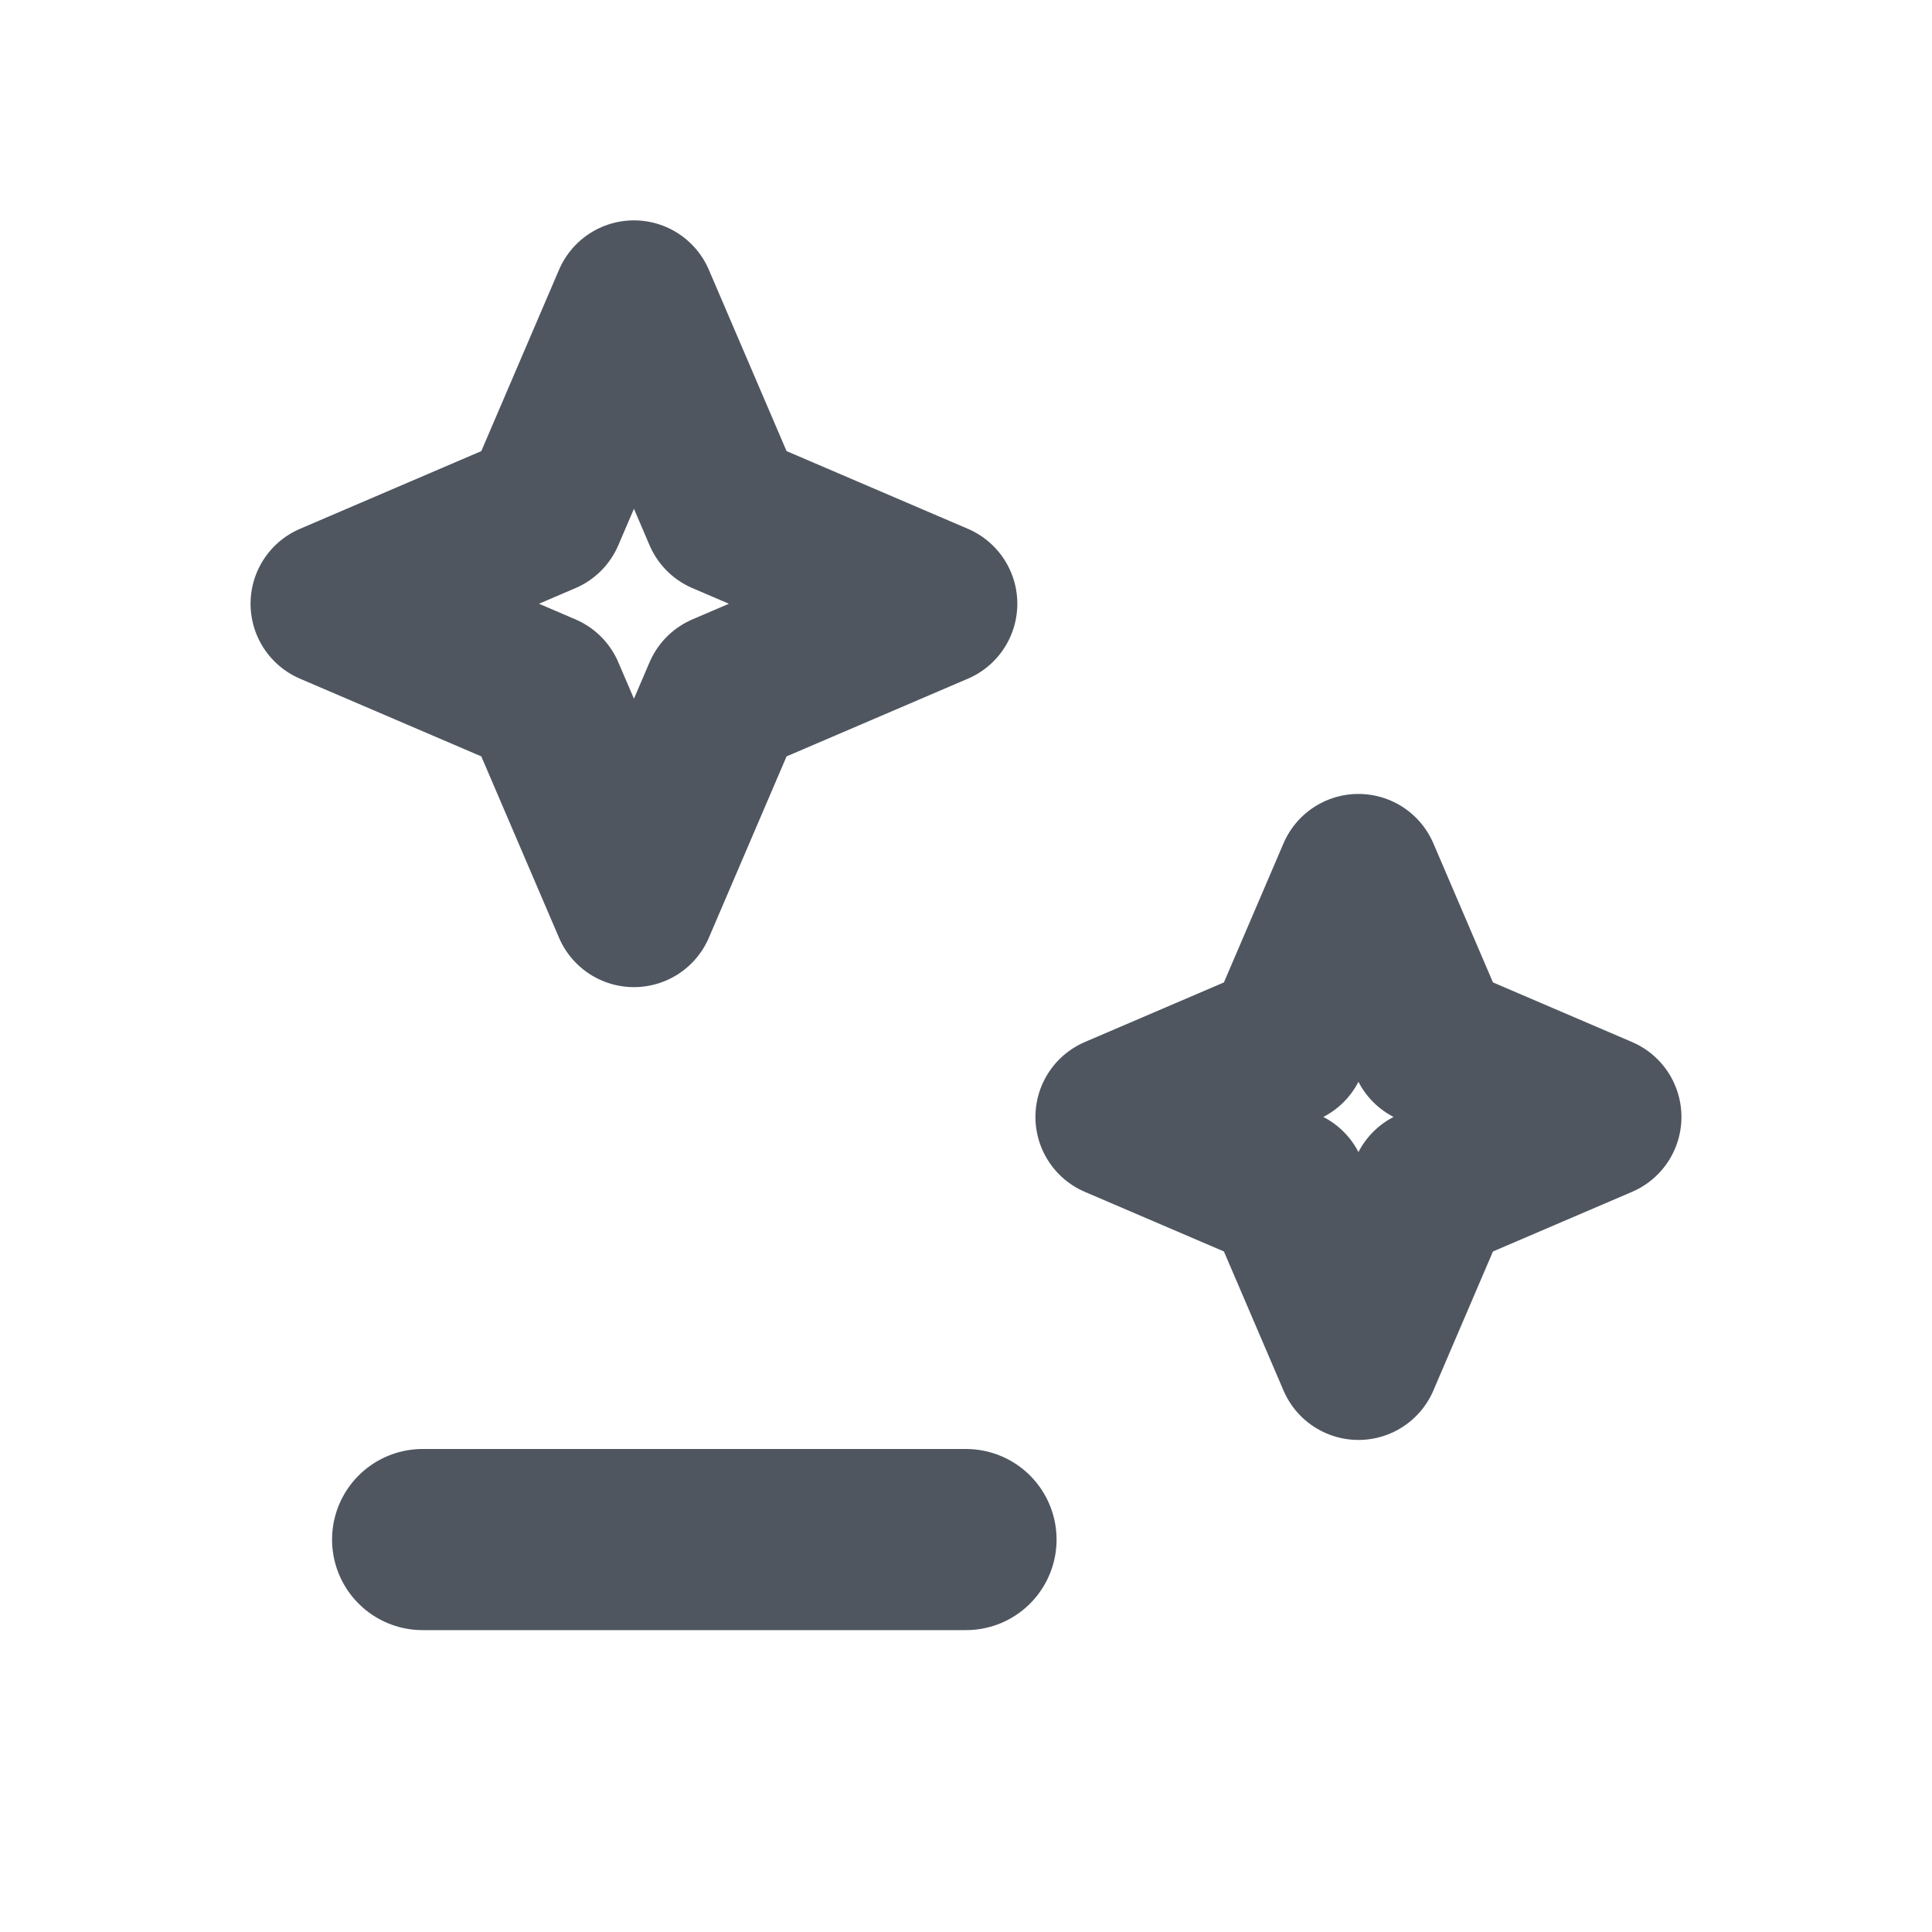
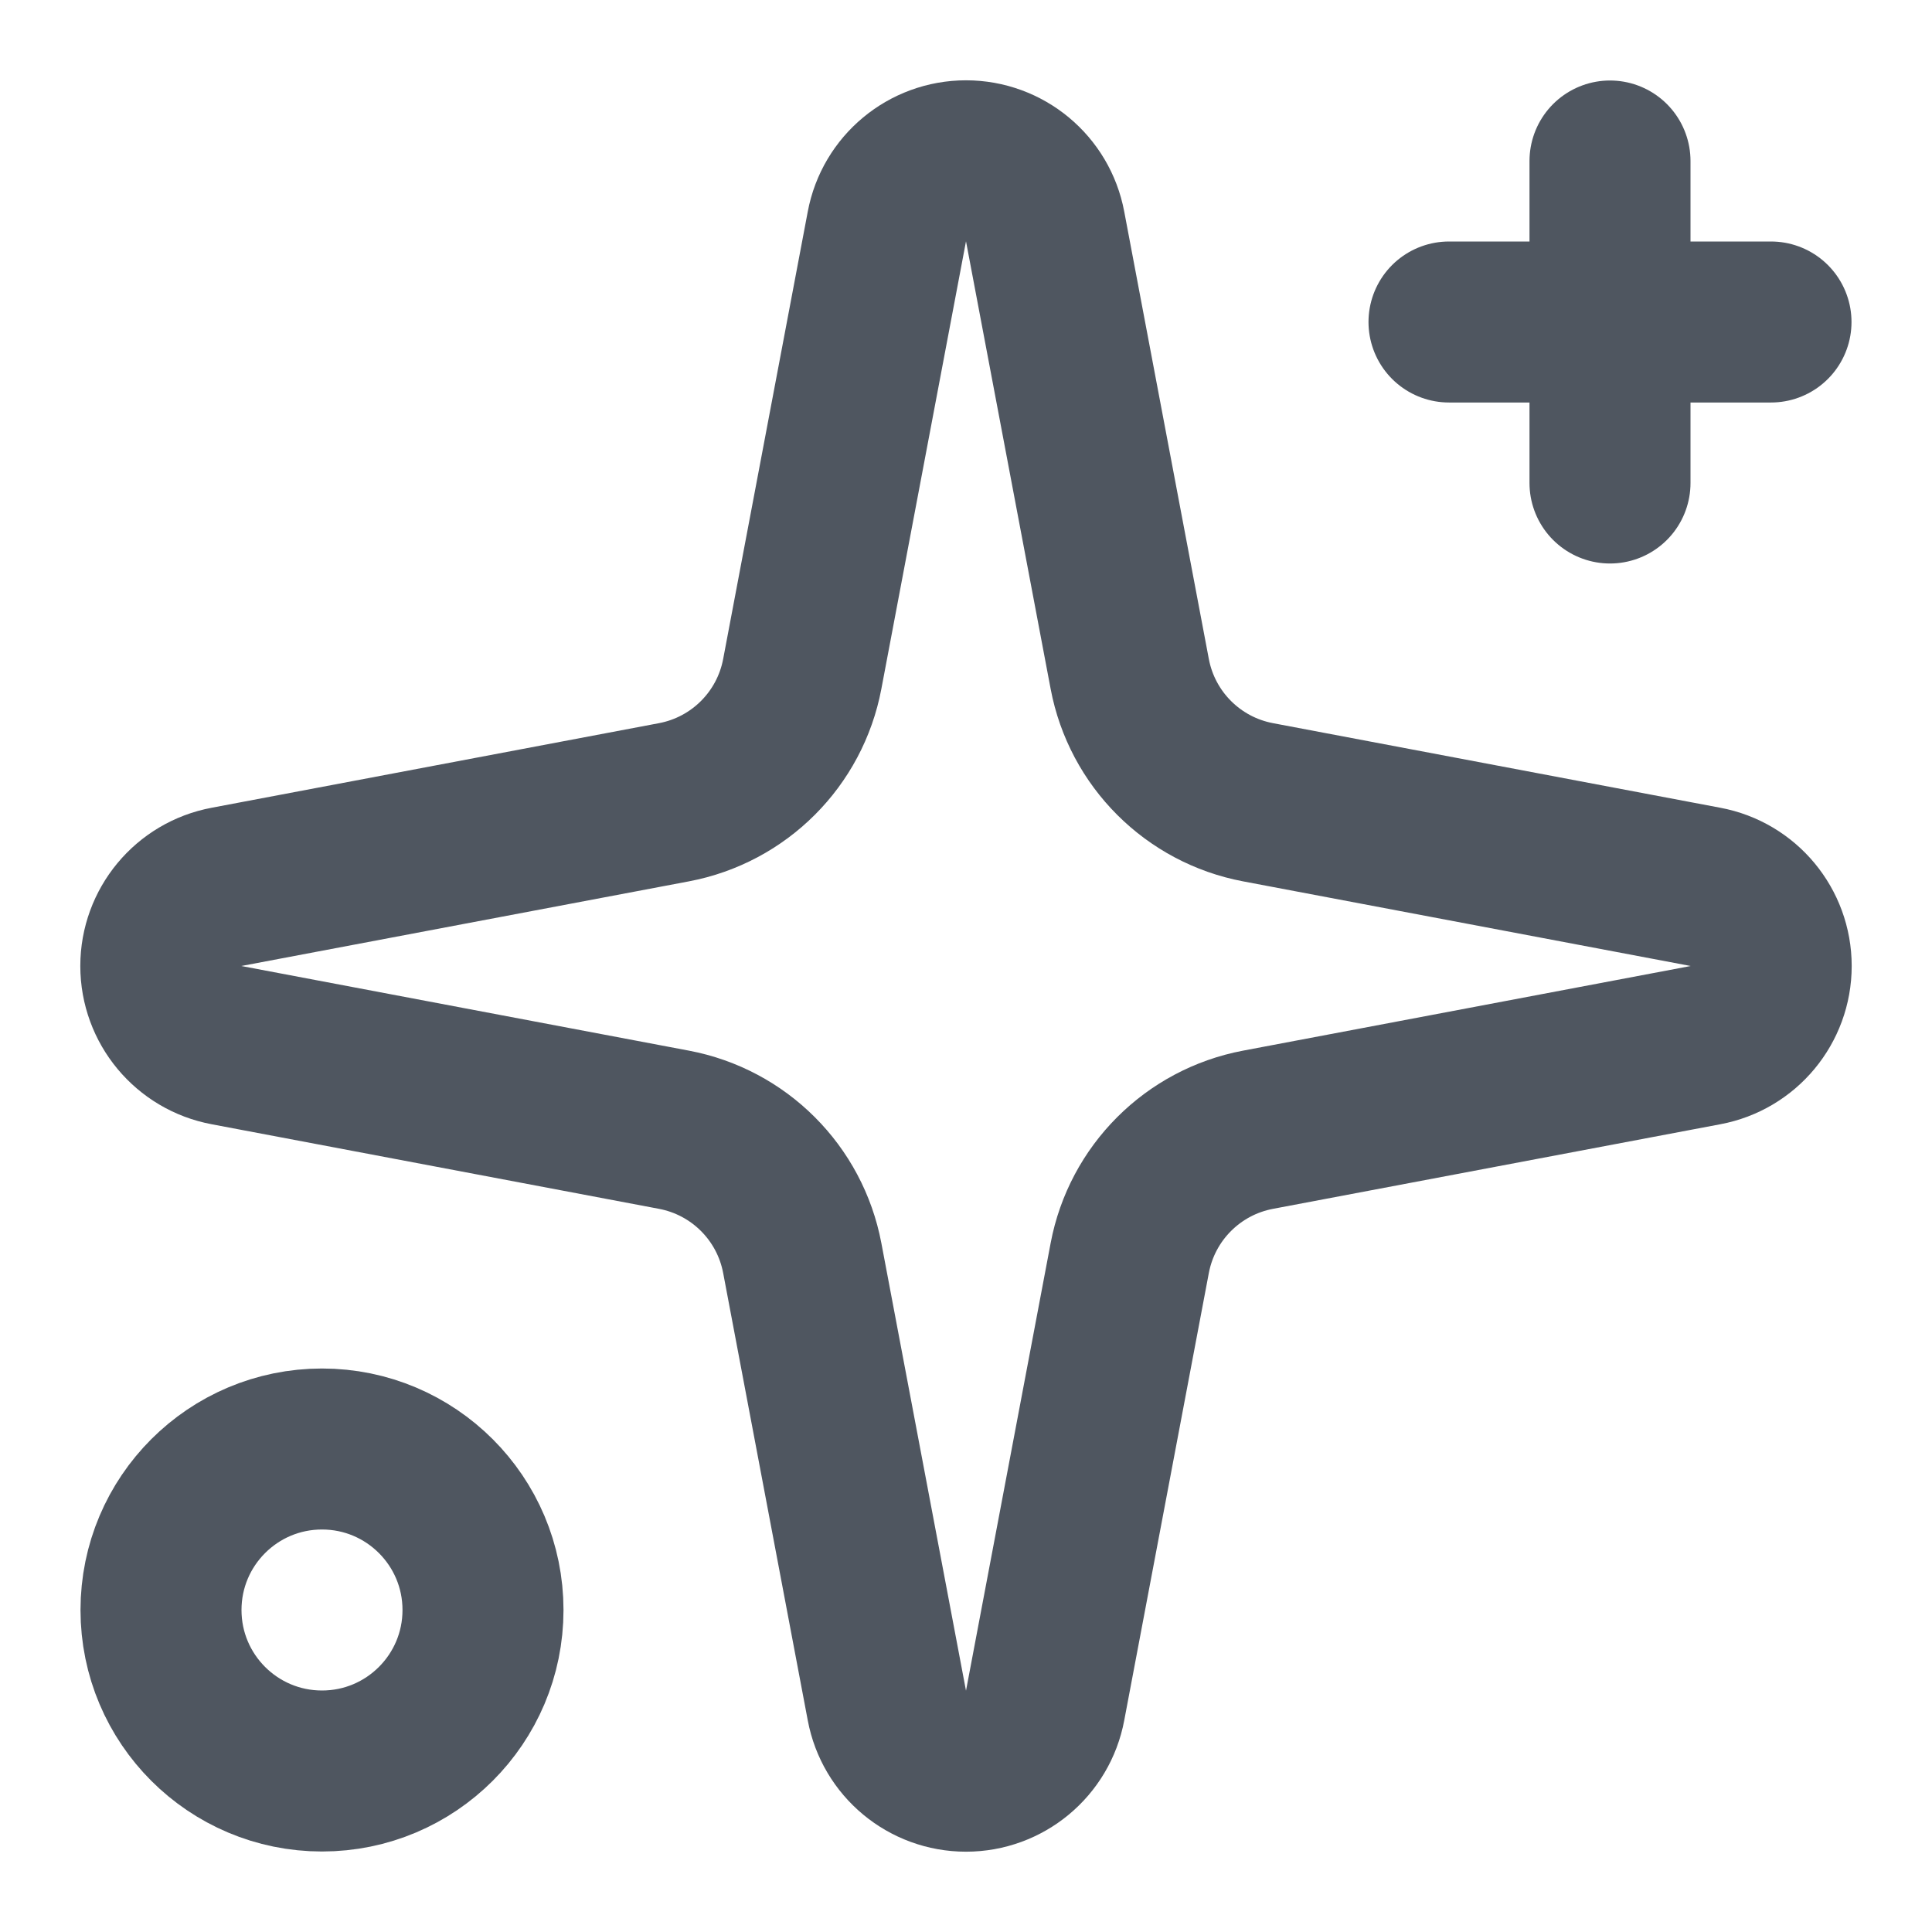
- <svg xmlns="http://www.w3.org/2000/svg" width="16" height="16" viewBox="0 0 16 16" fill="none">
-   <path d="M5.25 2.5L6 4.25L7.75 5L6 5.75L5.25 7.5L4.5 5.75L2.75 5L4.5 4.25L5.25 2.5Z" stroke="#4F5660" stroke-width="1.35" stroke-linejoin="round" />
-   <path d="M11.25 7.25L11.85 8.65L13.25 9.25L11.85 9.85L11.25 11.25L10.65 9.85L9.25 9.25L10.65 8.65L11.25 7.25Z" stroke="#4F5660" stroke-width="1.35" stroke-linejoin="round" />
-   <path d="M3.5 12.75H8" stroke="#4F5660" stroke-width="1.5" stroke-linecap="round" />
+ <svg xmlns="http://www.w3.org/2000/svg" width="16" height="16" viewBox="0 0 24 24" fill="none">
+   <g stroke="#4F5660" stroke-width="2" stroke-linecap="round" stroke-linejoin="round">
+     <path d="M11.017 2.814a1 1 0 0 1 1.966 0l1.051 5.558a2 2 0 0 0 1.594 1.594l5.558 1.051a1 1 0 0 1 0 1.966l-5.558 1.051a2 2 0 0 0-1.594 1.594l-1.051 5.558a1 1 0 0 1-1.966 0l-1.051-5.558a2 2 0 0 0-1.594-1.594l-5.558-1.051a1 1 0 0 1 0-1.966l5.558-1.051a2 2 0 0 0 1.594-1.594z" />
+     <path d="M20 2v4" />
+     <path d="M22 4h-4" />
+     <circle cx="4" cy="20" r="2" />
+   </g>
</svg>
